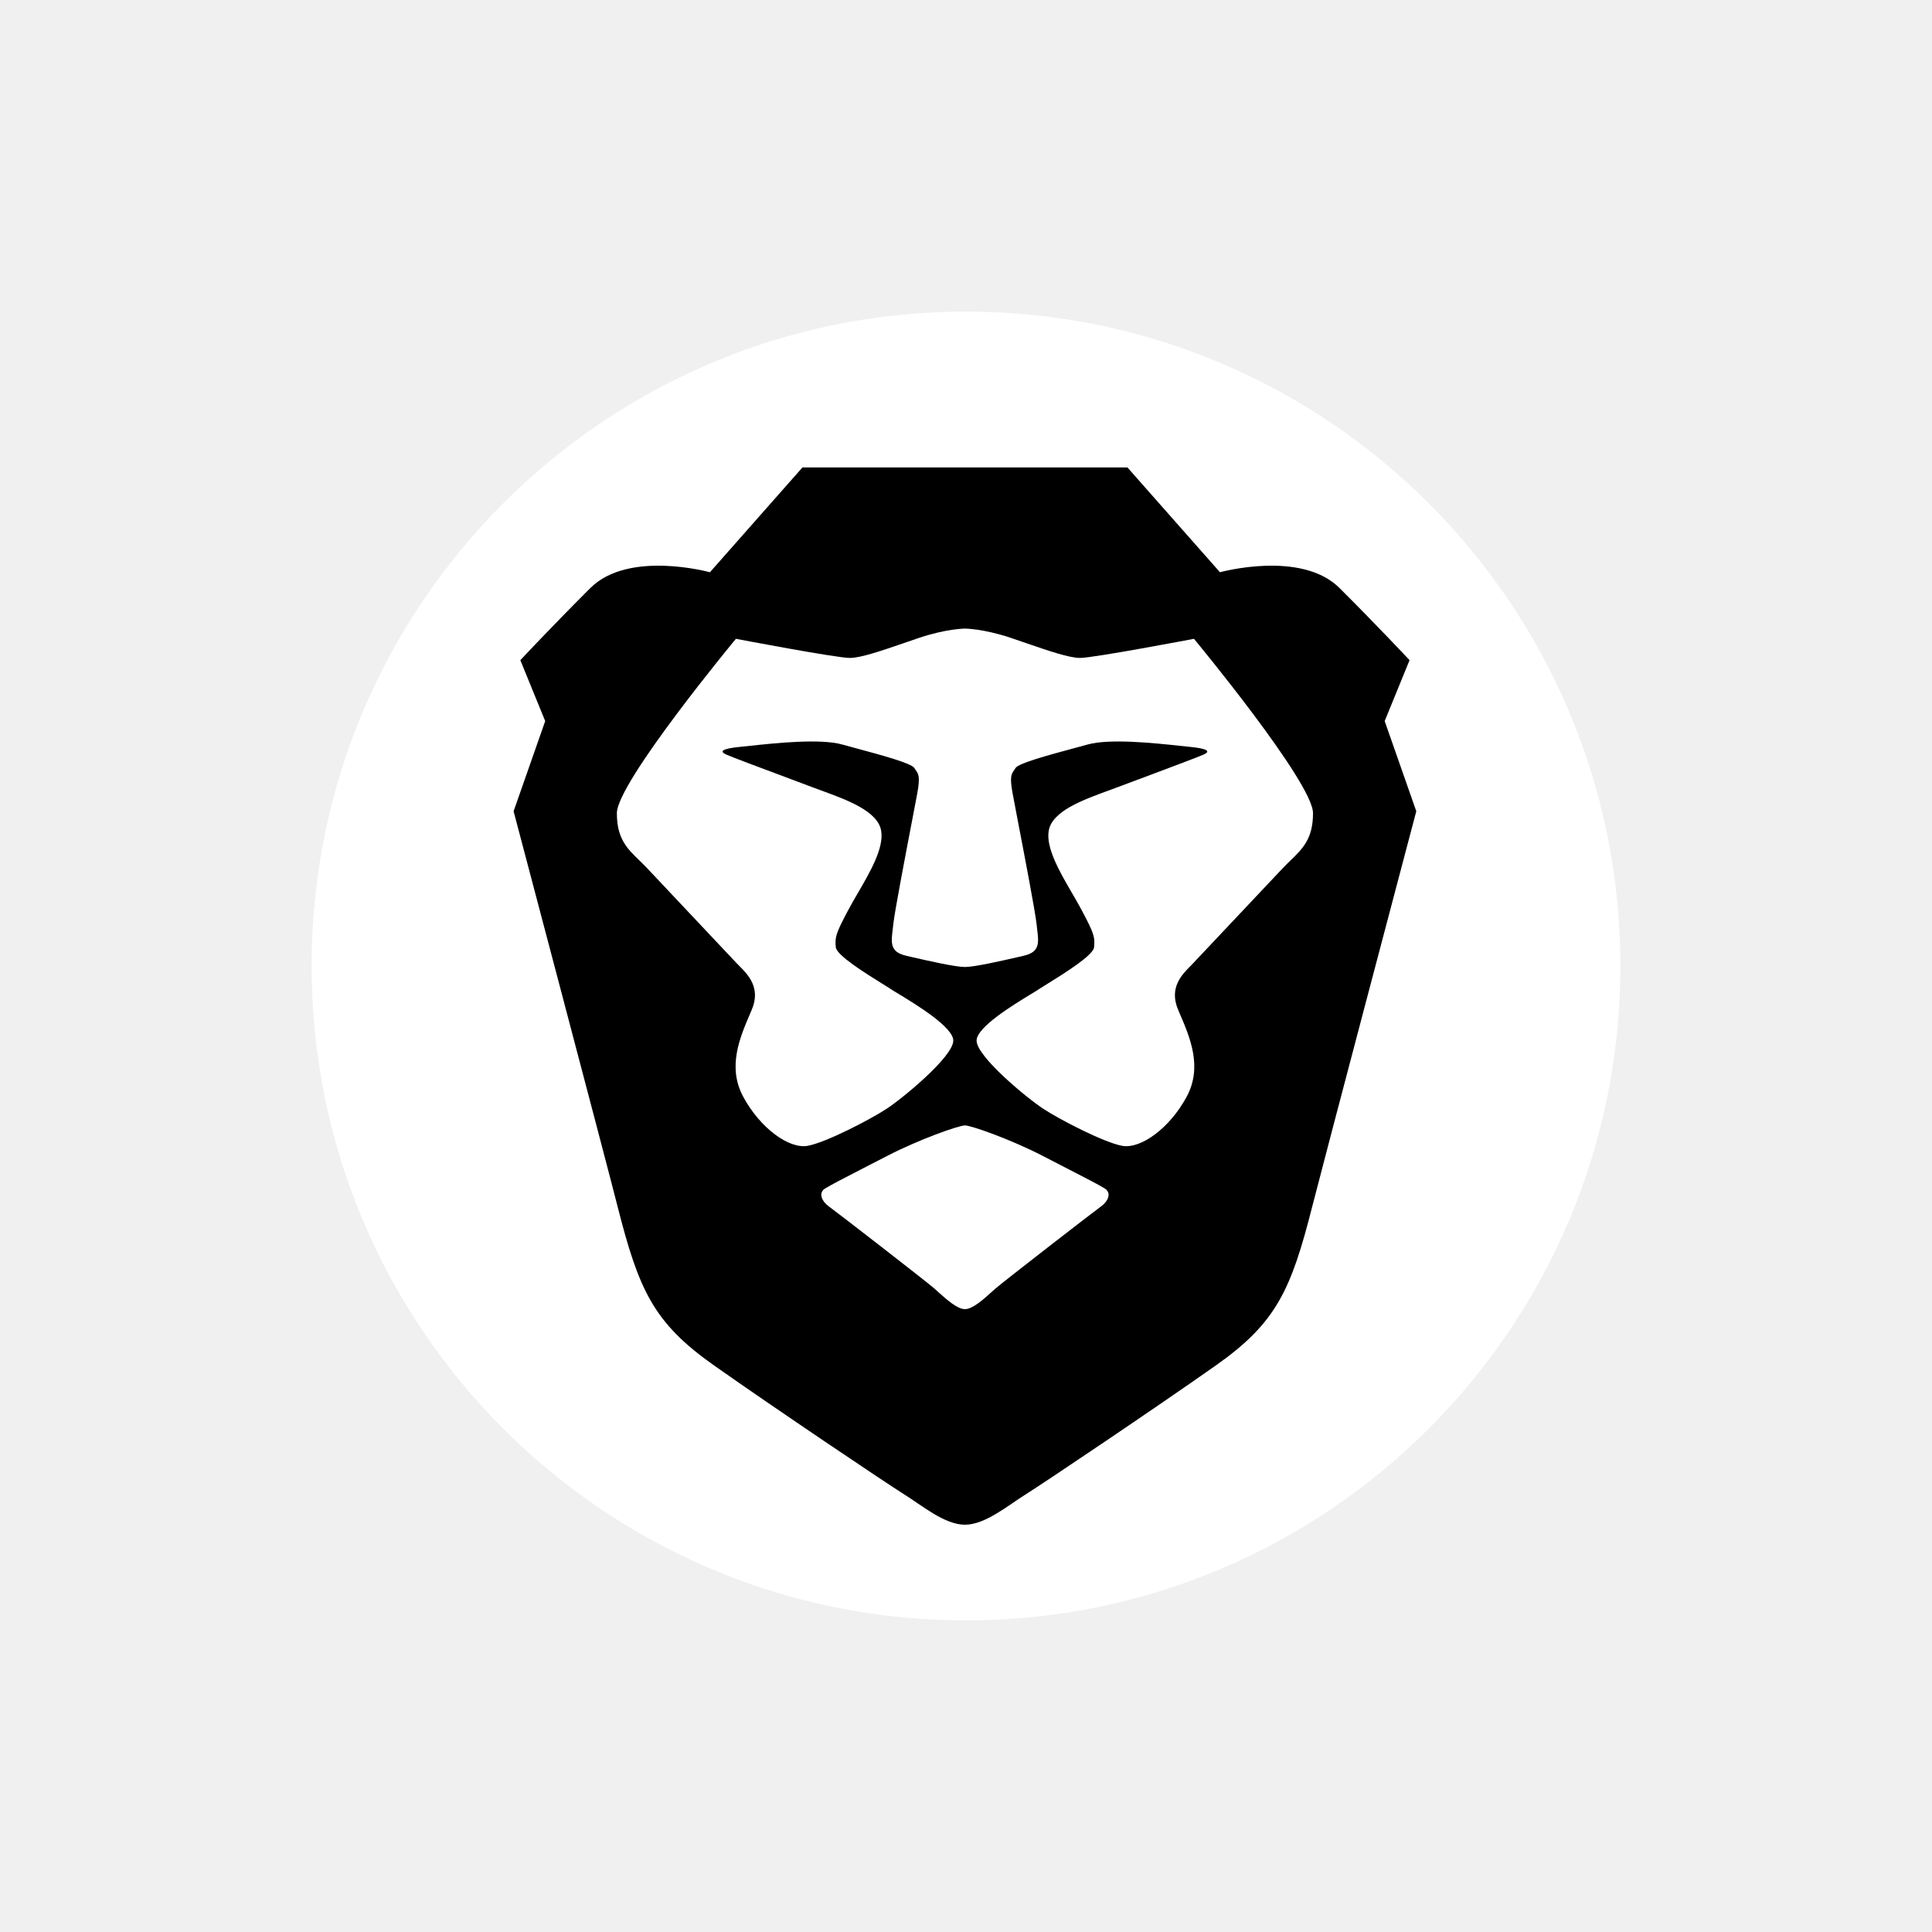
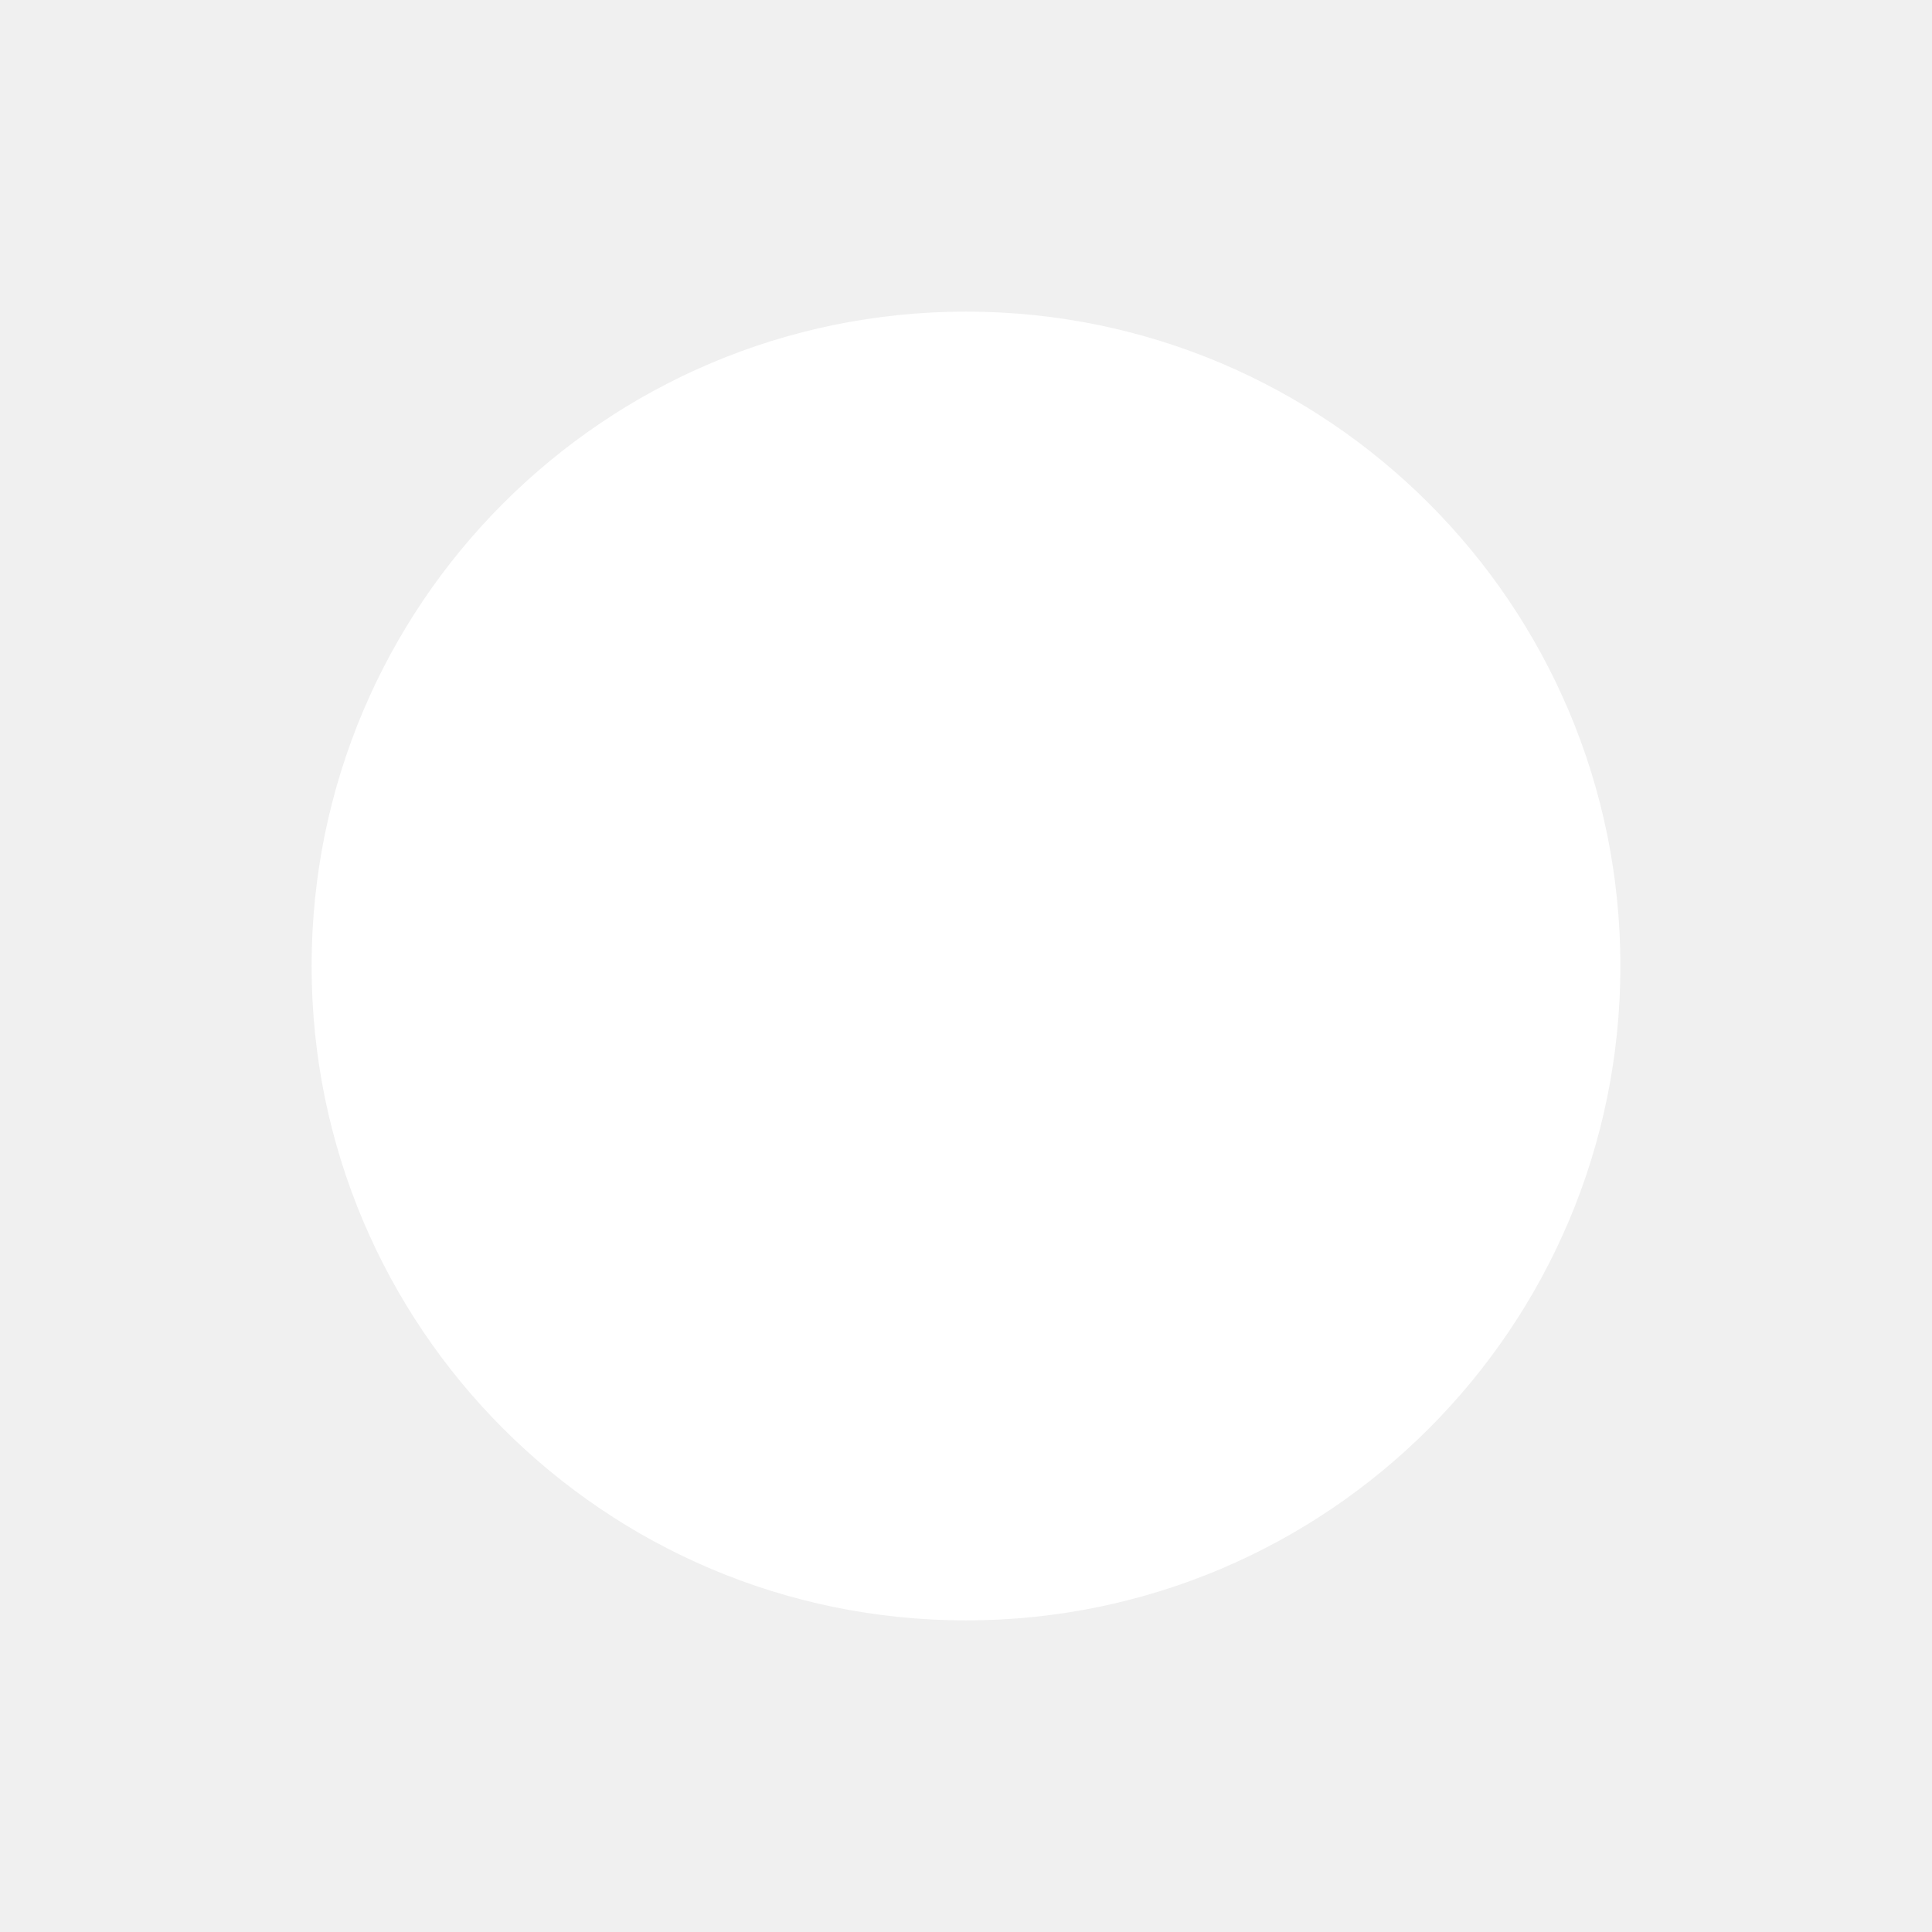
<svg xmlns="http://www.w3.org/2000/svg" viewBox="0 0 31 31" width="31" height="31">
  <path d="M26,15.5C26,21.299 21.299,26 15.5,26C9.701,26 5,21.299 5,15.5C5,9.701 9.701,5 15.5,5C21.299,5 26,9.701 26,15.5Z" fill="#ffffff" />
-   <path d="M22.218,11.57L22.617,10.593C22.617,10.593 22.11,10.05 21.494,9.436C20.878,8.821 19.575,9.182 19.575,9.182L18.09,7.5H15.483H12.876L11.391,9.182C11.391,9.182 10.087,8.821 9.472,9.436C8.856,10.05 8.349,10.593 8.349,10.593L8.748,11.57L8.241,13.017C8.241,13.017 9.732,18.657 9.906,19.346C10.25,20.703 10.486,21.227 11.464,21.914C12.441,22.602 14.215,23.795 14.505,23.976C14.795,24.157 15.157,24.465 15.483,24.465C15.809,24.465 16.171,24.157 16.461,23.976C16.75,23.795 18.525,22.602 19.502,21.914C20.48,21.227 20.715,20.703 21.059,19.346C21.234,18.657 22.725,13.017 22.725,13.017L22.218,11.57Z" fill="#000000" fill-rule="evenodd" />
-   <path d="M17.33,10.557C17.547,10.557 19.158,10.25 19.158,10.25C19.158,10.25 21.068,12.555 21.068,13.048C21.068,13.456 20.904,13.615 20.71,13.803C20.67,13.842 20.628,13.883 20.586,13.927L19.154,15.446C19.14,15.461 19.124,15.477 19.108,15.494C18.965,15.637 18.754,15.849 18.903,16.2C18.913,16.223 18.923,16.247 18.933,16.271C19.096,16.652 19.297,17.121 19.041,17.597C18.769,18.103 18.303,18.441 18.004,18.385C17.705,18.329 17.004,17.963 16.746,17.795C16.488,17.628 15.67,16.955 15.67,16.697C15.67,16.482 16.258,16.124 16.544,15.95C16.601,15.916 16.646,15.889 16.671,15.871C16.701,15.851 16.75,15.821 16.811,15.783C17.072,15.621 17.543,15.329 17.555,15.199C17.569,15.04 17.564,14.993 17.353,14.598C17.309,14.514 17.256,14.424 17.202,14.331C17.002,13.987 16.778,13.602 16.828,13.326C16.884,13.015 17.372,12.836 17.786,12.685C17.838,12.666 17.889,12.648 17.937,12.629C18.058,12.584 18.209,12.527 18.368,12.468C18.781,12.313 19.24,12.141 19.316,12.106C19.421,12.058 19.394,12.012 19.076,11.982C19.034,11.978 18.982,11.972 18.922,11.966C18.529,11.924 17.805,11.847 17.452,11.946C17.383,11.965 17.305,11.986 17.224,12.008C16.828,12.115 16.343,12.246 16.296,12.322C16.288,12.335 16.28,12.347 16.272,12.357C16.228,12.421 16.199,12.462 16.248,12.731C16.263,12.811 16.293,12.969 16.33,13.163C16.44,13.734 16.61,14.624 16.632,14.824C16.635,14.852 16.638,14.879 16.641,14.905C16.669,15.128 16.687,15.276 16.427,15.335C16.406,15.34 16.383,15.345 16.36,15.351C16.067,15.418 15.638,15.516 15.483,15.516C15.328,15.516 14.899,15.418 14.606,15.351C14.583,15.345 14.56,15.34 14.539,15.335C14.279,15.276 14.297,15.128 14.325,14.905C14.328,14.879 14.331,14.852 14.334,14.824C14.356,14.623 14.527,13.731 14.636,13.161C14.673,12.967 14.703,12.811 14.718,12.731C14.767,12.462 14.738,12.421 14.694,12.357C14.686,12.347 14.678,12.335 14.67,12.322C14.623,12.246 14.138,12.115 13.742,12.008C13.661,11.986 13.583,11.965 13.514,11.946C13.161,11.847 12.437,11.924 12.044,11.966C11.984,11.972 11.932,11.978 11.89,11.982C11.572,12.012 11.545,12.058 11.65,12.106C11.726,12.141 12.184,12.313 12.598,12.467C12.756,12.527 12.908,12.584 13.029,12.629C13.078,12.648 13.128,12.666 13.18,12.685C13.594,12.836 14.082,13.015 14.138,13.326C14.188,13.602 13.964,13.987 13.764,14.331C13.71,14.424 13.657,14.514 13.613,14.598C13.402,14.993 13.397,15.04 13.411,15.199C13.423,15.329 13.894,15.621 14.155,15.783C14.215,15.821 14.265,15.851 14.294,15.871C14.32,15.889 14.365,15.916 14.422,15.95C14.708,16.124 15.296,16.482 15.296,16.697C15.296,16.955 14.478,17.628 14.22,17.795C13.962,17.963 13.26,18.329 12.962,18.385C12.663,18.441 12.197,18.103 11.925,17.597C11.669,17.121 11.87,16.652 12.033,16.271C12.043,16.247 12.053,16.223 12.063,16.2C12.212,15.849 12.001,15.637 11.858,15.494C11.842,15.477 11.826,15.461 11.811,15.446L10.38,13.927C10.338,13.883 10.296,13.842 10.256,13.803C10.062,13.615 9.898,13.456 9.898,13.048C9.898,12.555 11.808,10.25 11.808,10.25C11.808,10.25 13.419,10.557 13.636,10.557C13.81,10.557 14.144,10.442 14.493,10.322C14.582,10.291 14.671,10.261 14.759,10.231C15.193,10.087 15.483,10.086 15.483,10.086C15.483,10.086 15.773,10.087 16.207,10.231C16.295,10.261 16.384,10.291 16.473,10.322C16.822,10.442 17.156,10.557 17.33,10.557Z" fill="#ffffff" />
-   <path d="M17.053,18.713C17.394,18.888 17.635,19.013 17.727,19.07C17.845,19.144 17.773,19.283 17.665,19.359C17.558,19.435 16.111,20.555 15.97,20.678C15.952,20.694 15.933,20.711 15.913,20.729C15.778,20.851 15.605,21.006 15.483,21.006C15.361,21.006 15.188,20.851 15.052,20.729C15.033,20.711 15.014,20.694 14.996,20.678C14.855,20.555 13.408,19.435 13.301,19.359C13.193,19.283 13.121,19.144 13.239,19.07C13.331,19.013 13.573,18.888 13.913,18.713C14.013,18.661 14.122,18.605 14.238,18.546C14.748,18.282 15.384,18.058 15.483,18.058C15.582,18.058 16.218,18.282 16.729,18.546C16.844,18.605 16.953,18.662 17.053,18.713Z" fill="#ffffff" />
</svg>
